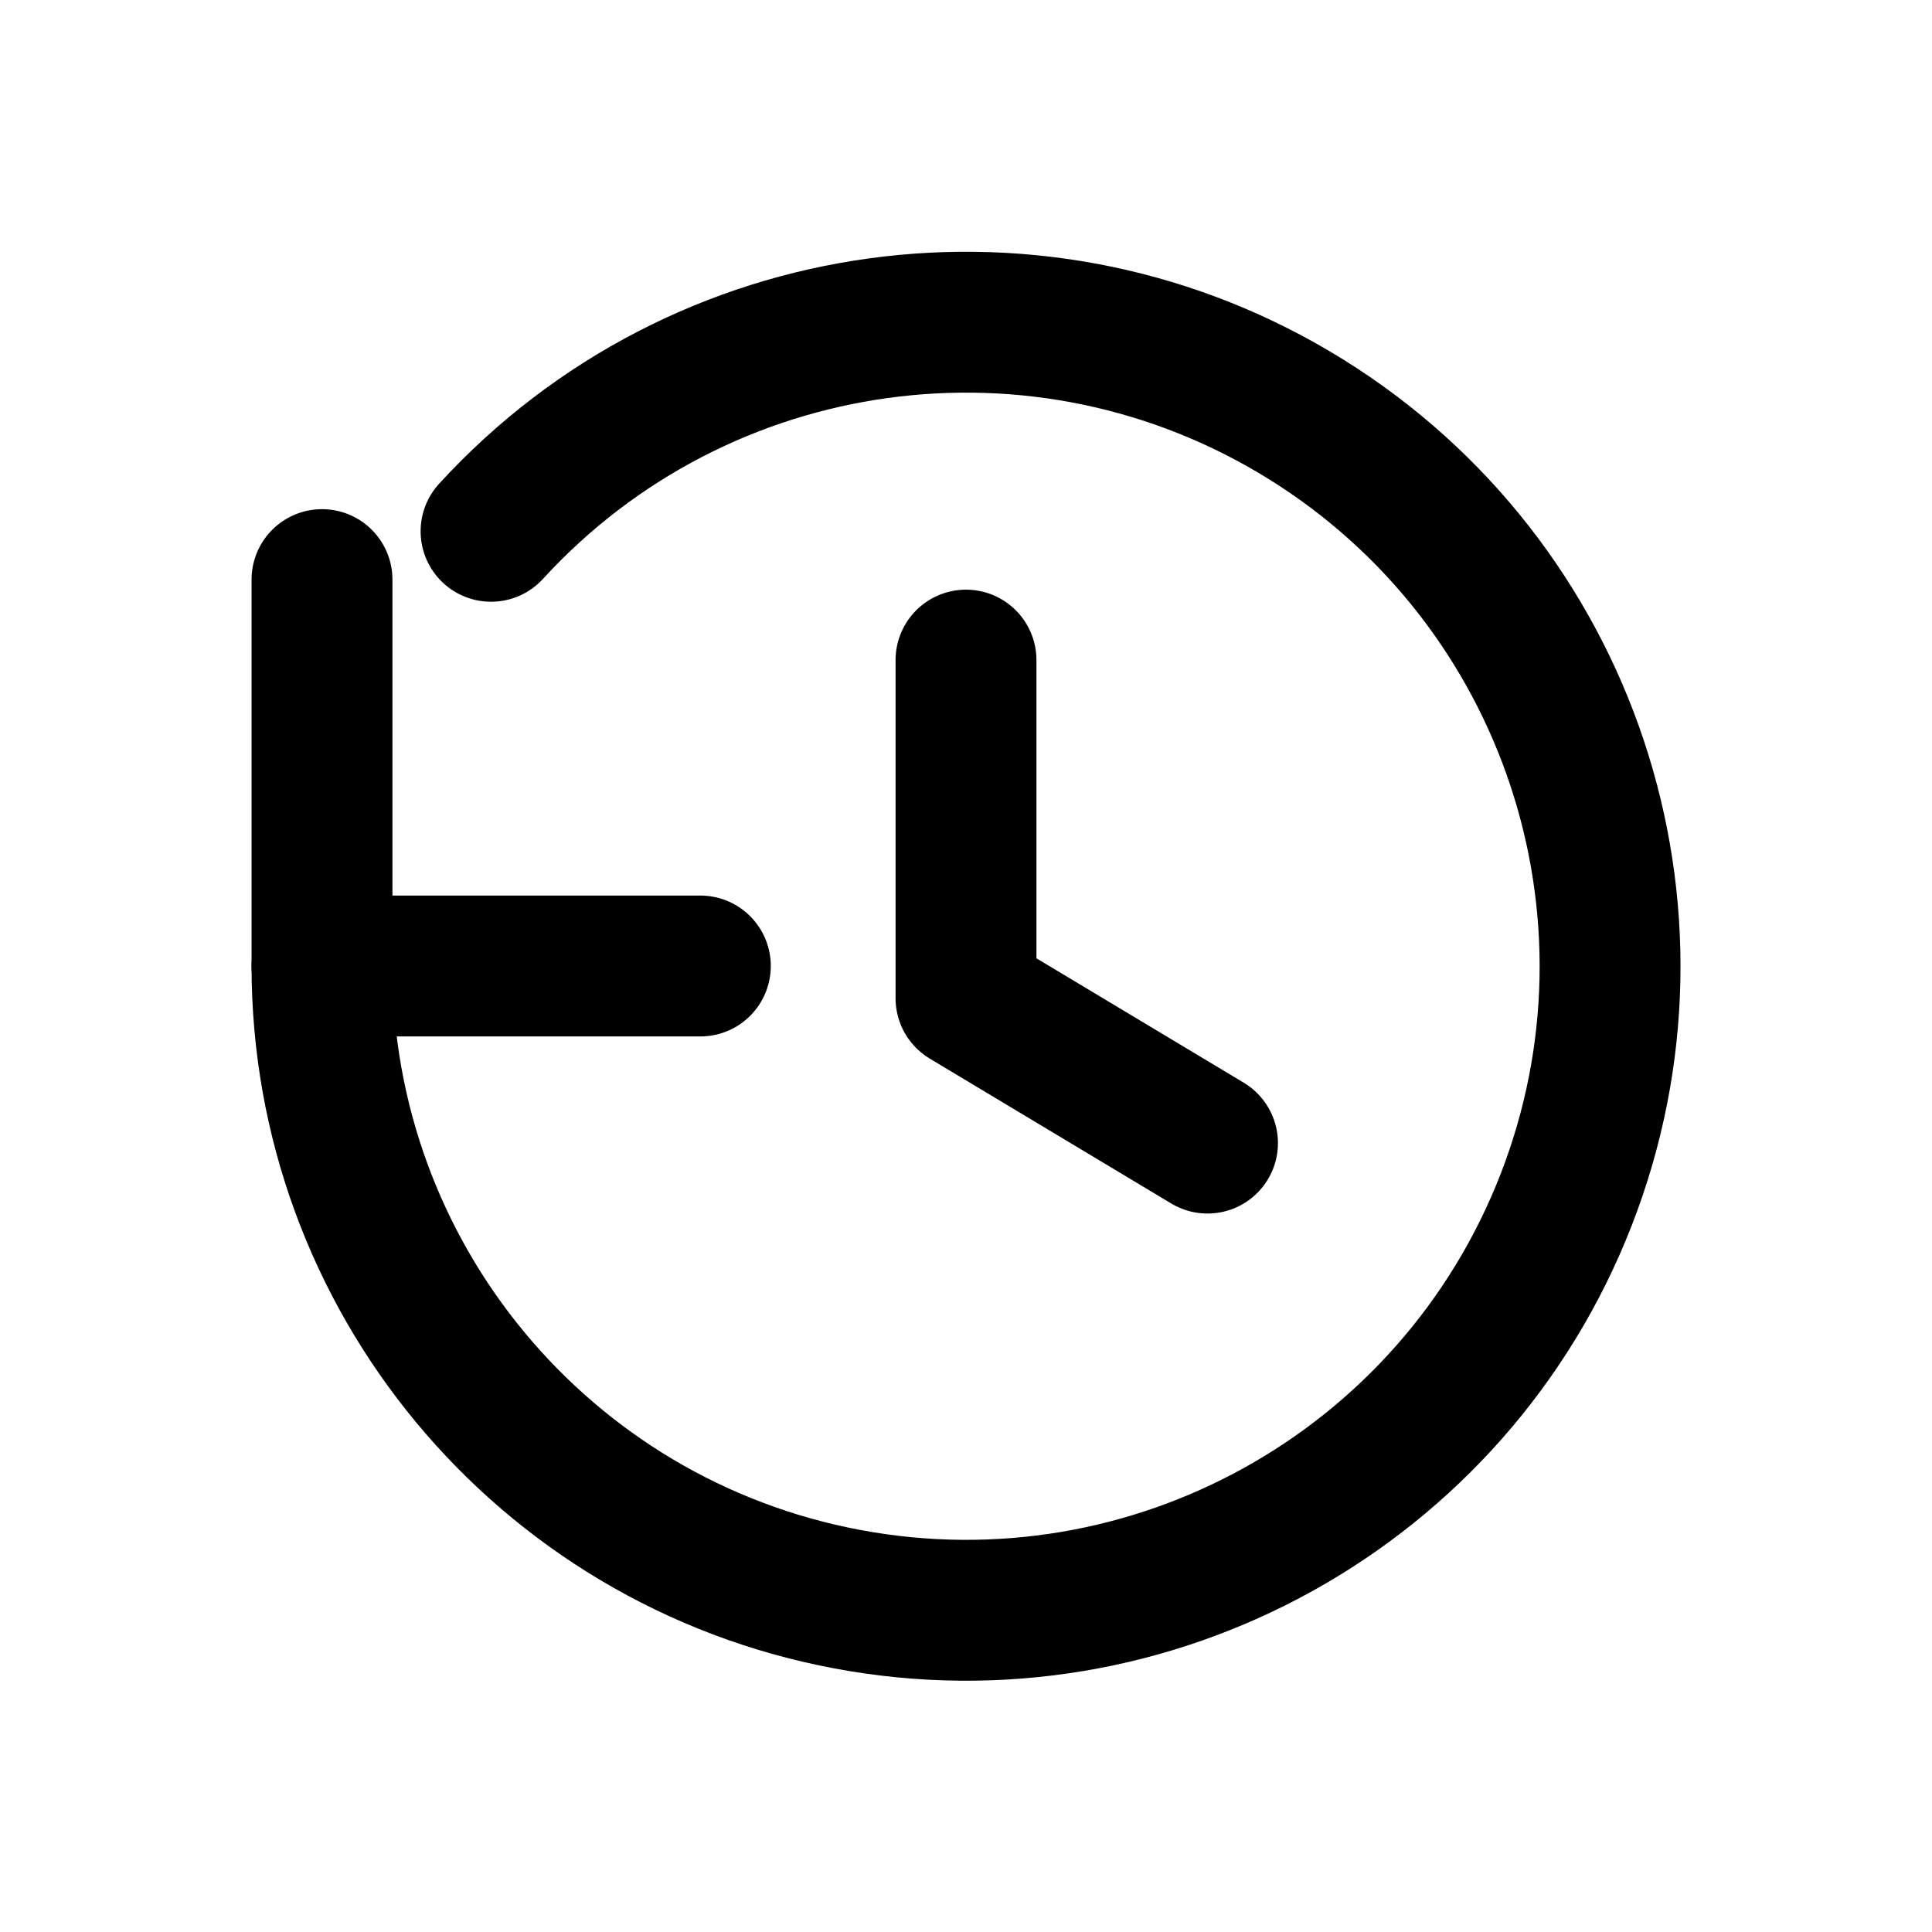
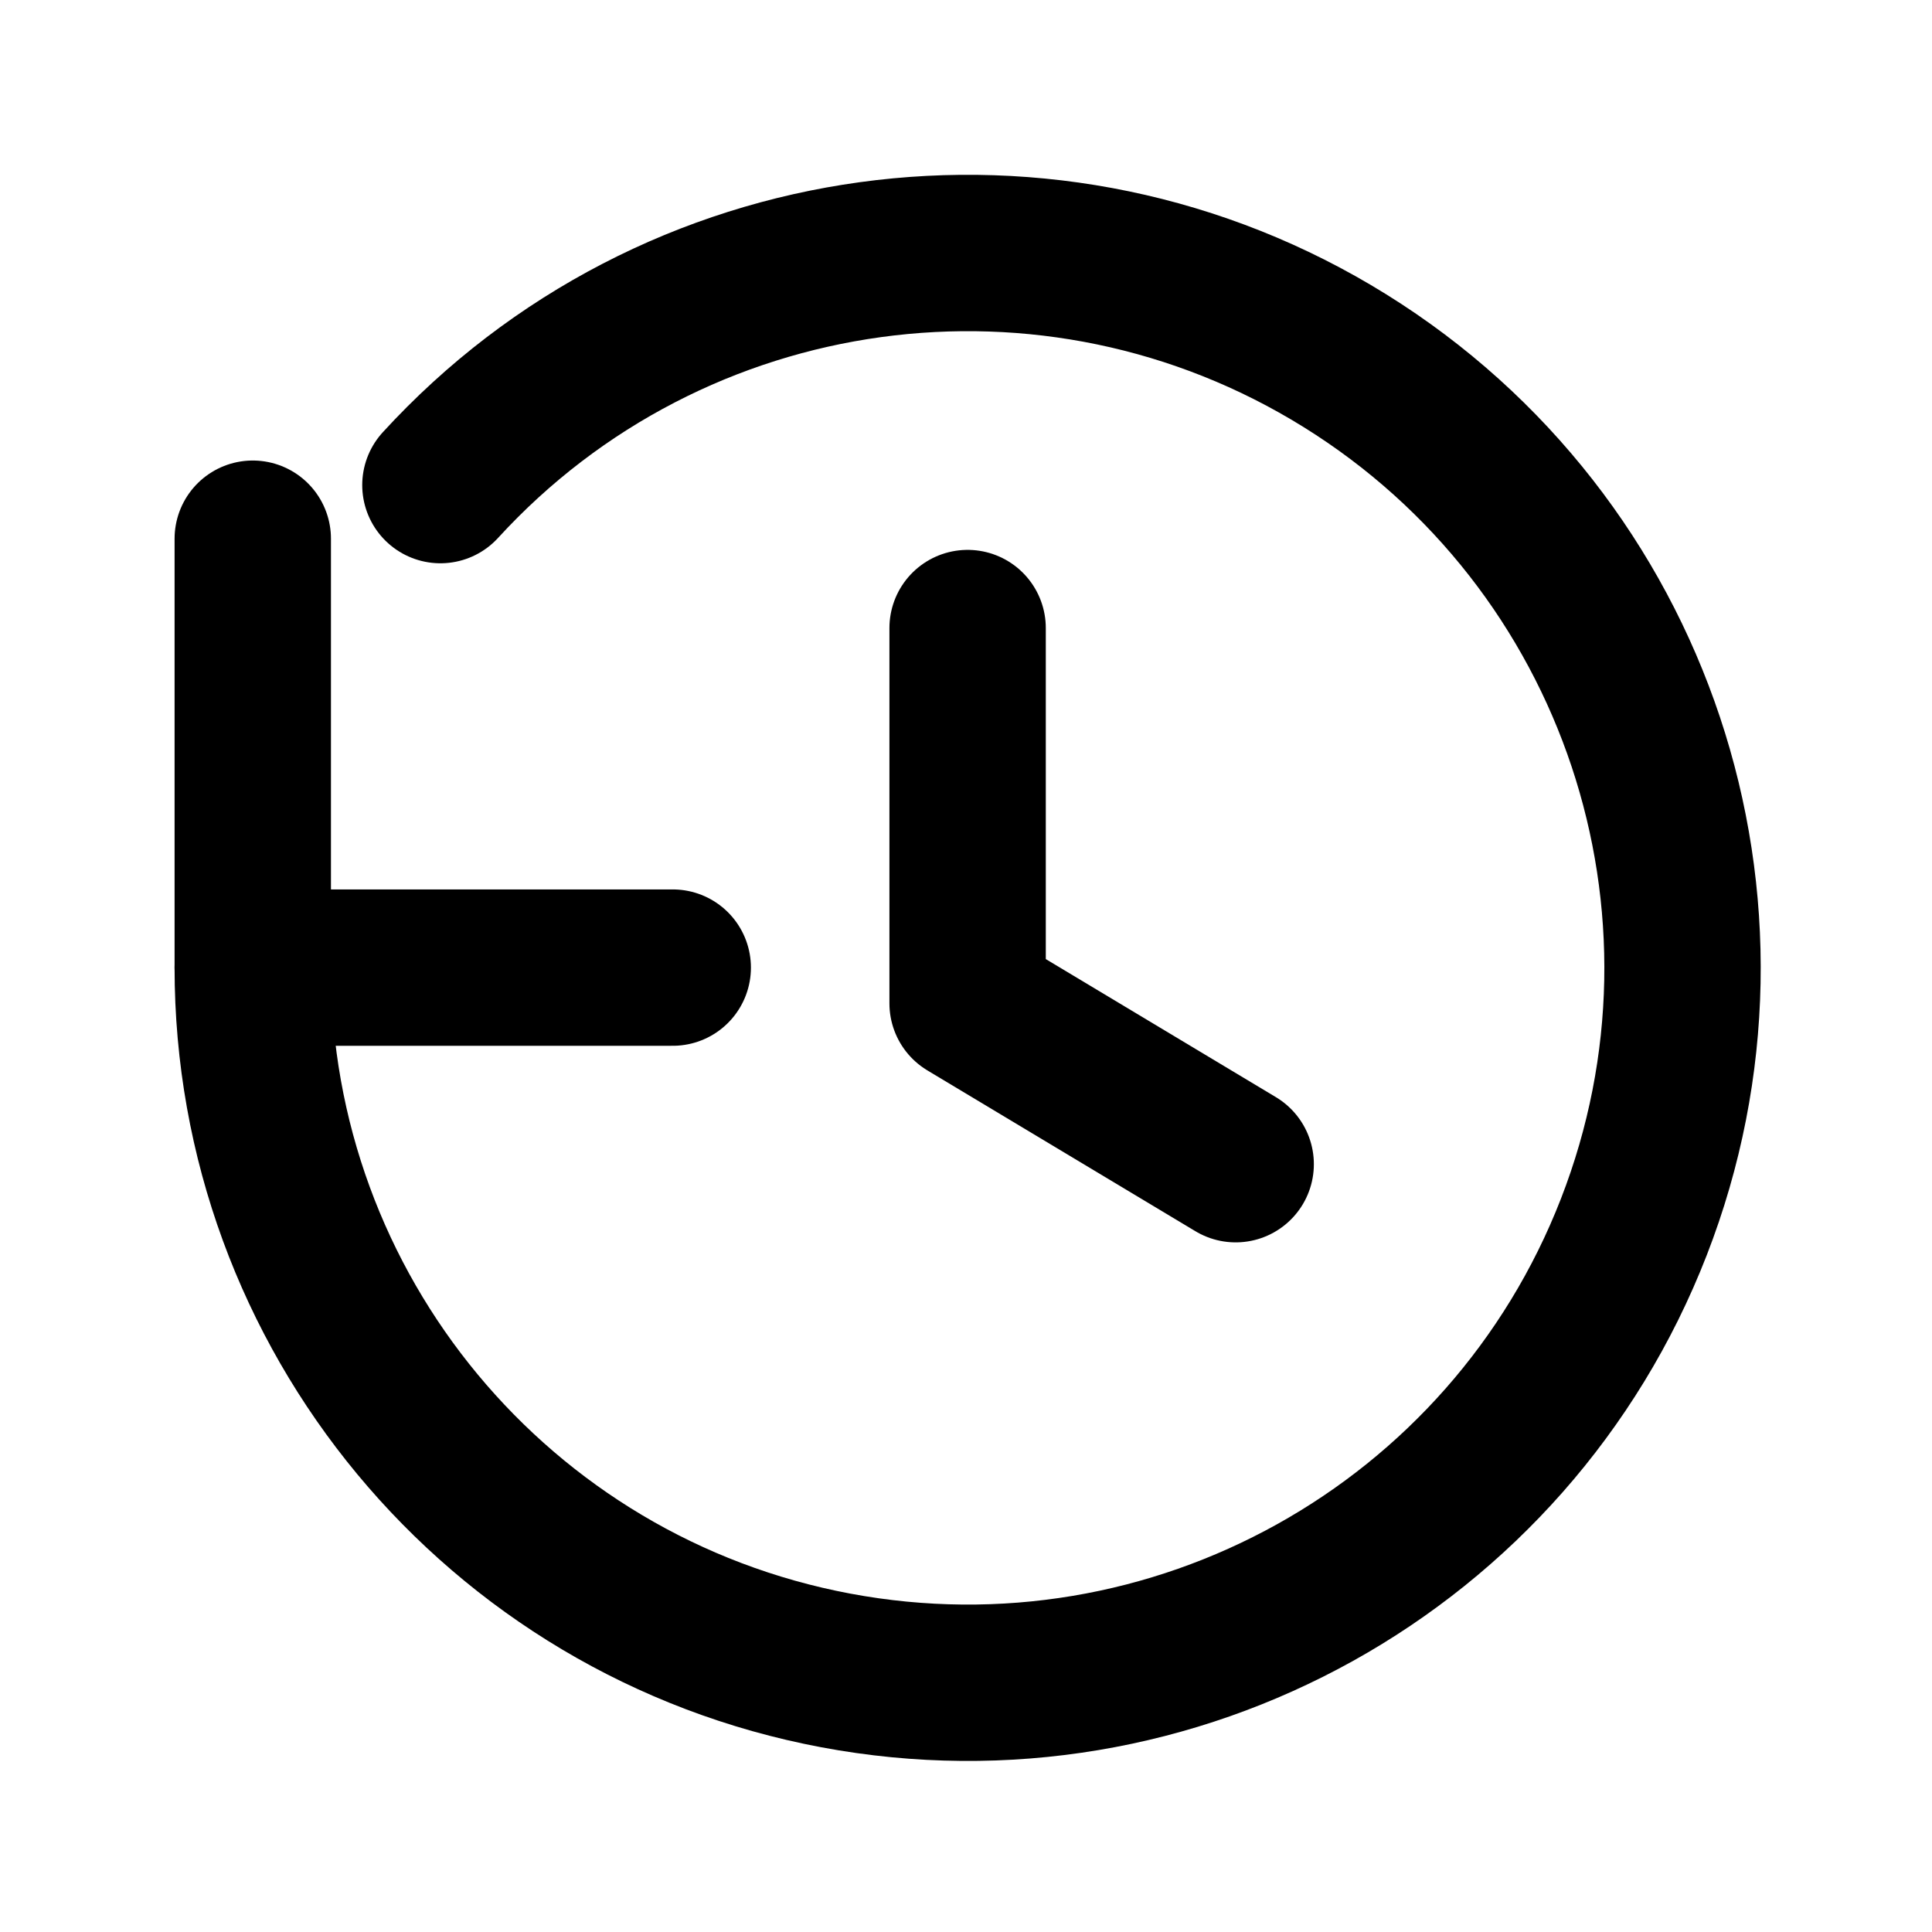
<svg xmlns="http://www.w3.org/2000/svg" viewBox="0 0 24 24" fill="none" stroke="#000000" stroke-width="1.75" stroke-linecap="round" stroke-linejoin="round">
-   <path d="M4 12a8 8 0 1 0 2.1-5.4" />
-   <path d="M4 7.2V12h4.7" />
-   <path d="M12 8.2v4.2l3 1.8" />
+   <g transform="translate(-1.3 -1.3) scale(1.11)">
+     <path d="M4 12a8 8 0 1 0 2.1-5.4" />
+     <path d="M4 7.2V12h4.7" />
+     <path d="M12 8.2v4.2l3 1.8" />
+   </g>
</svg>
